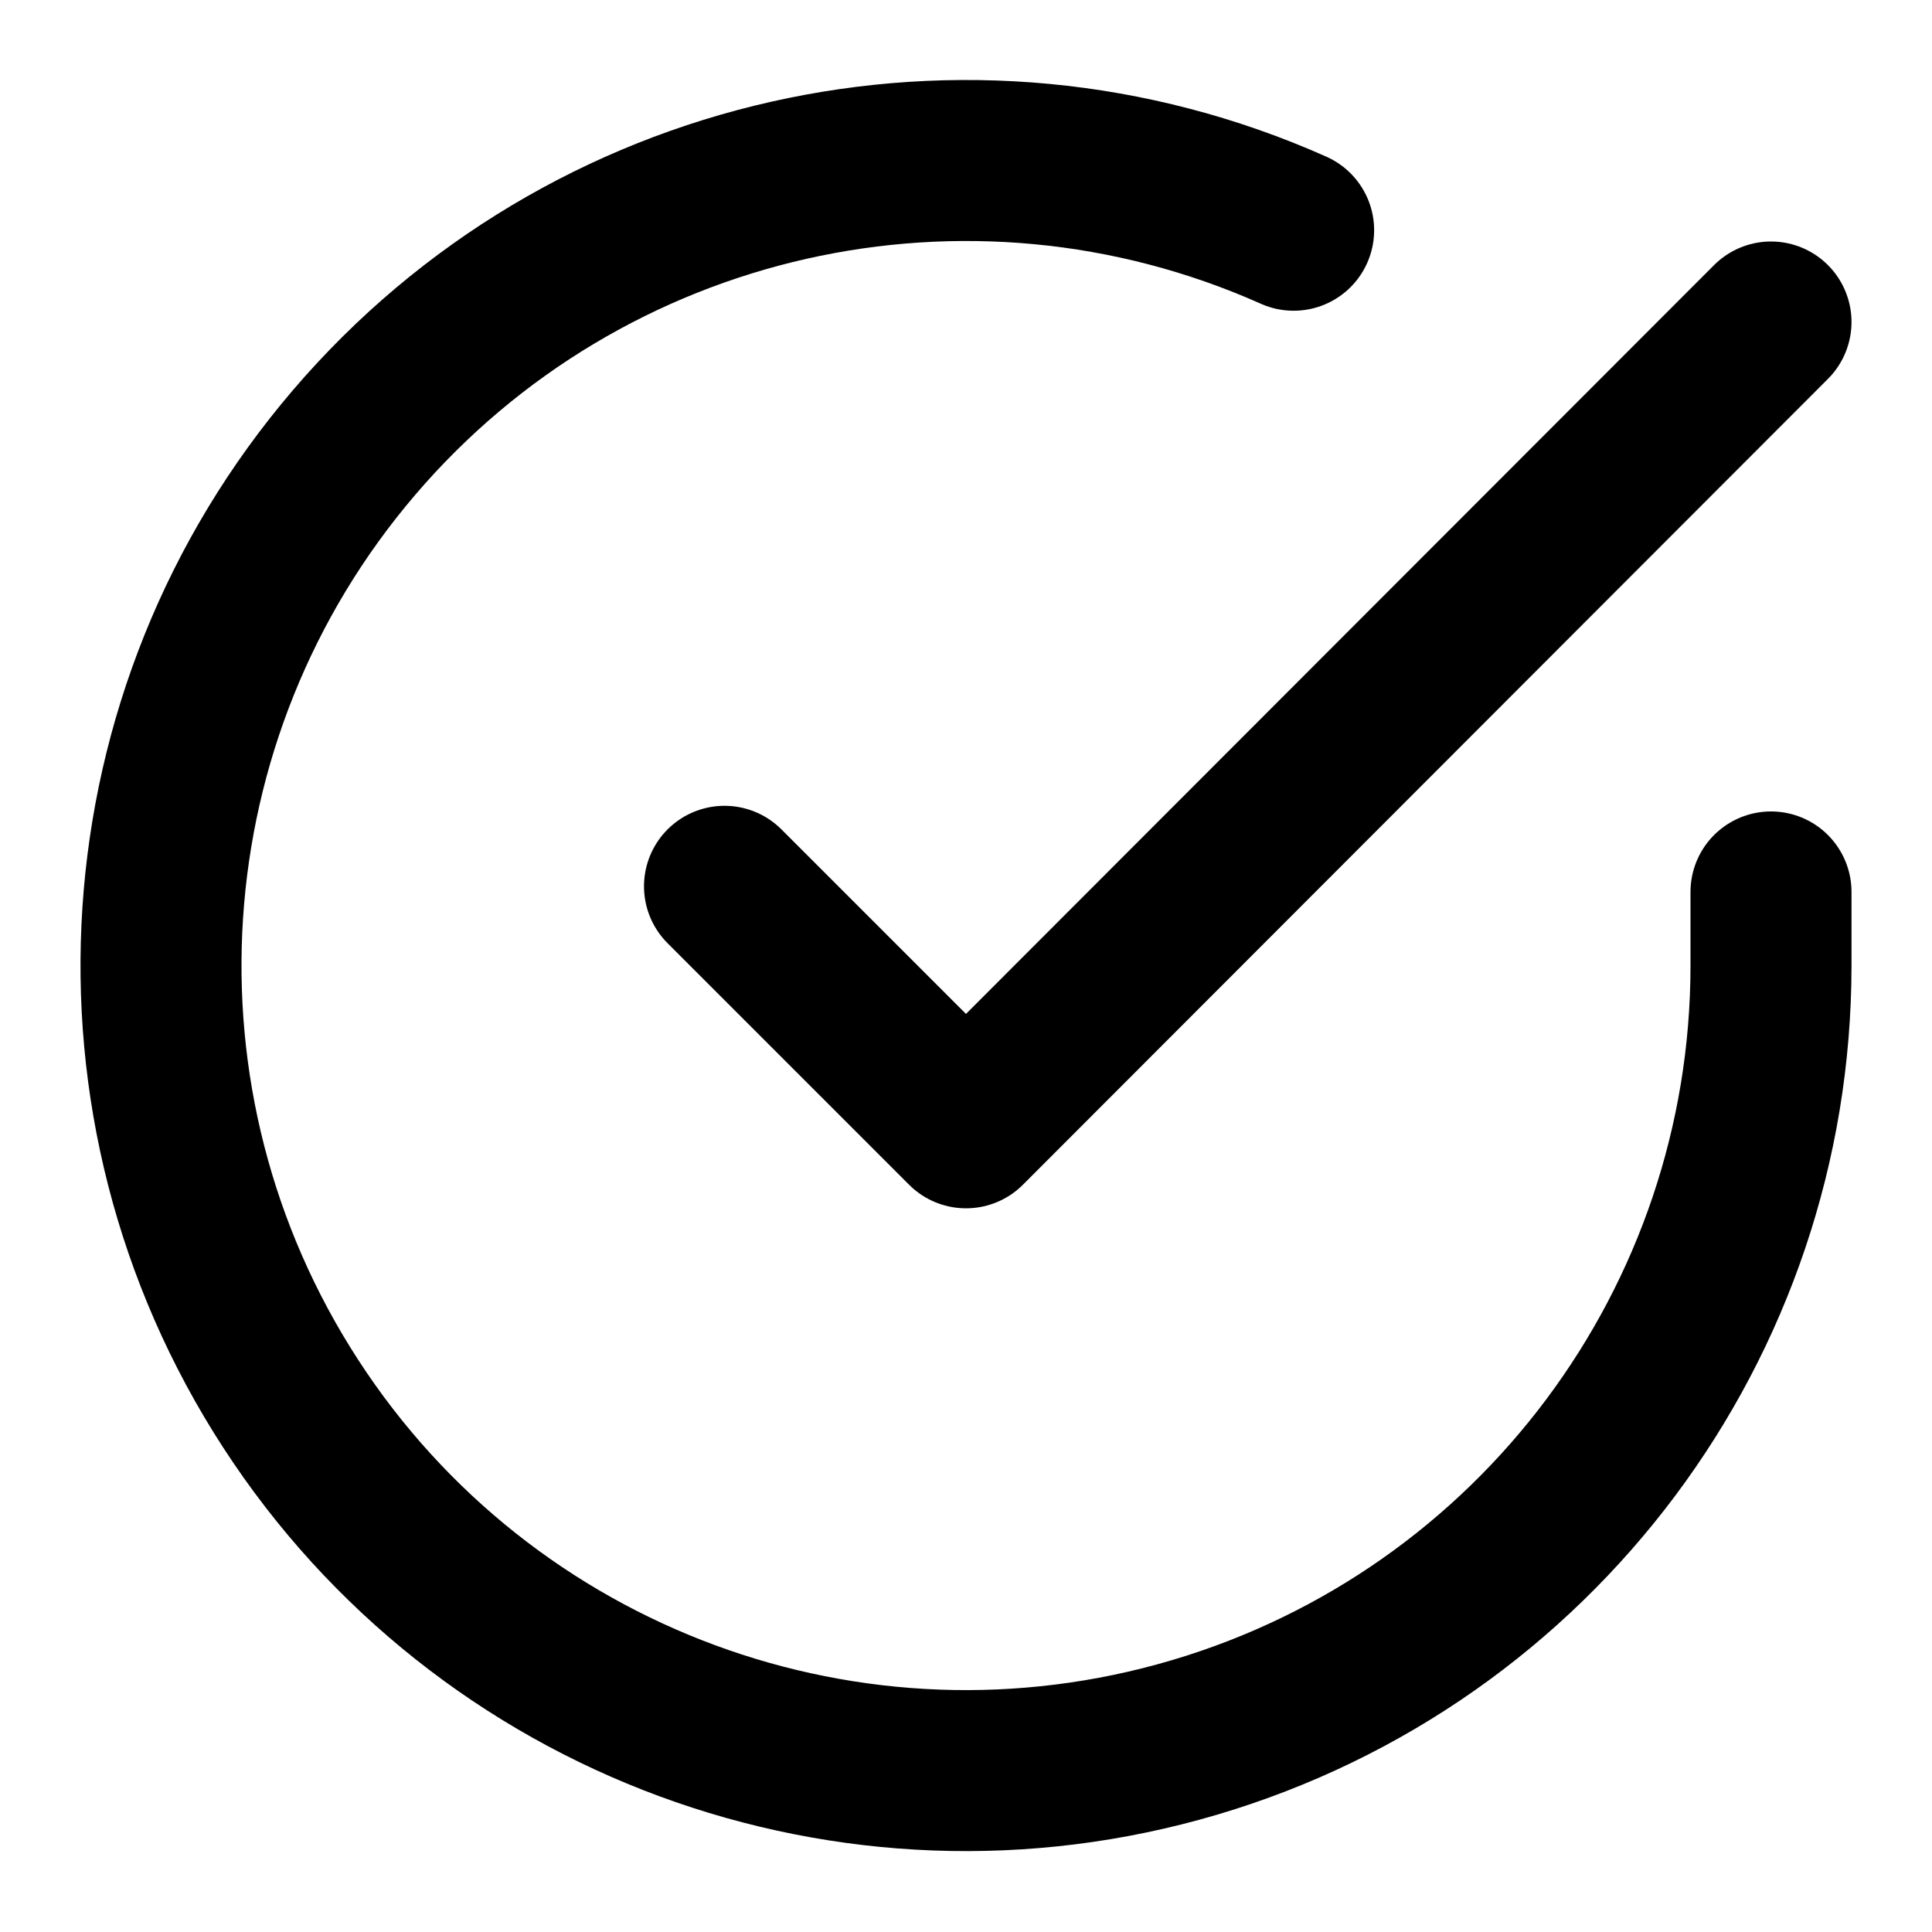
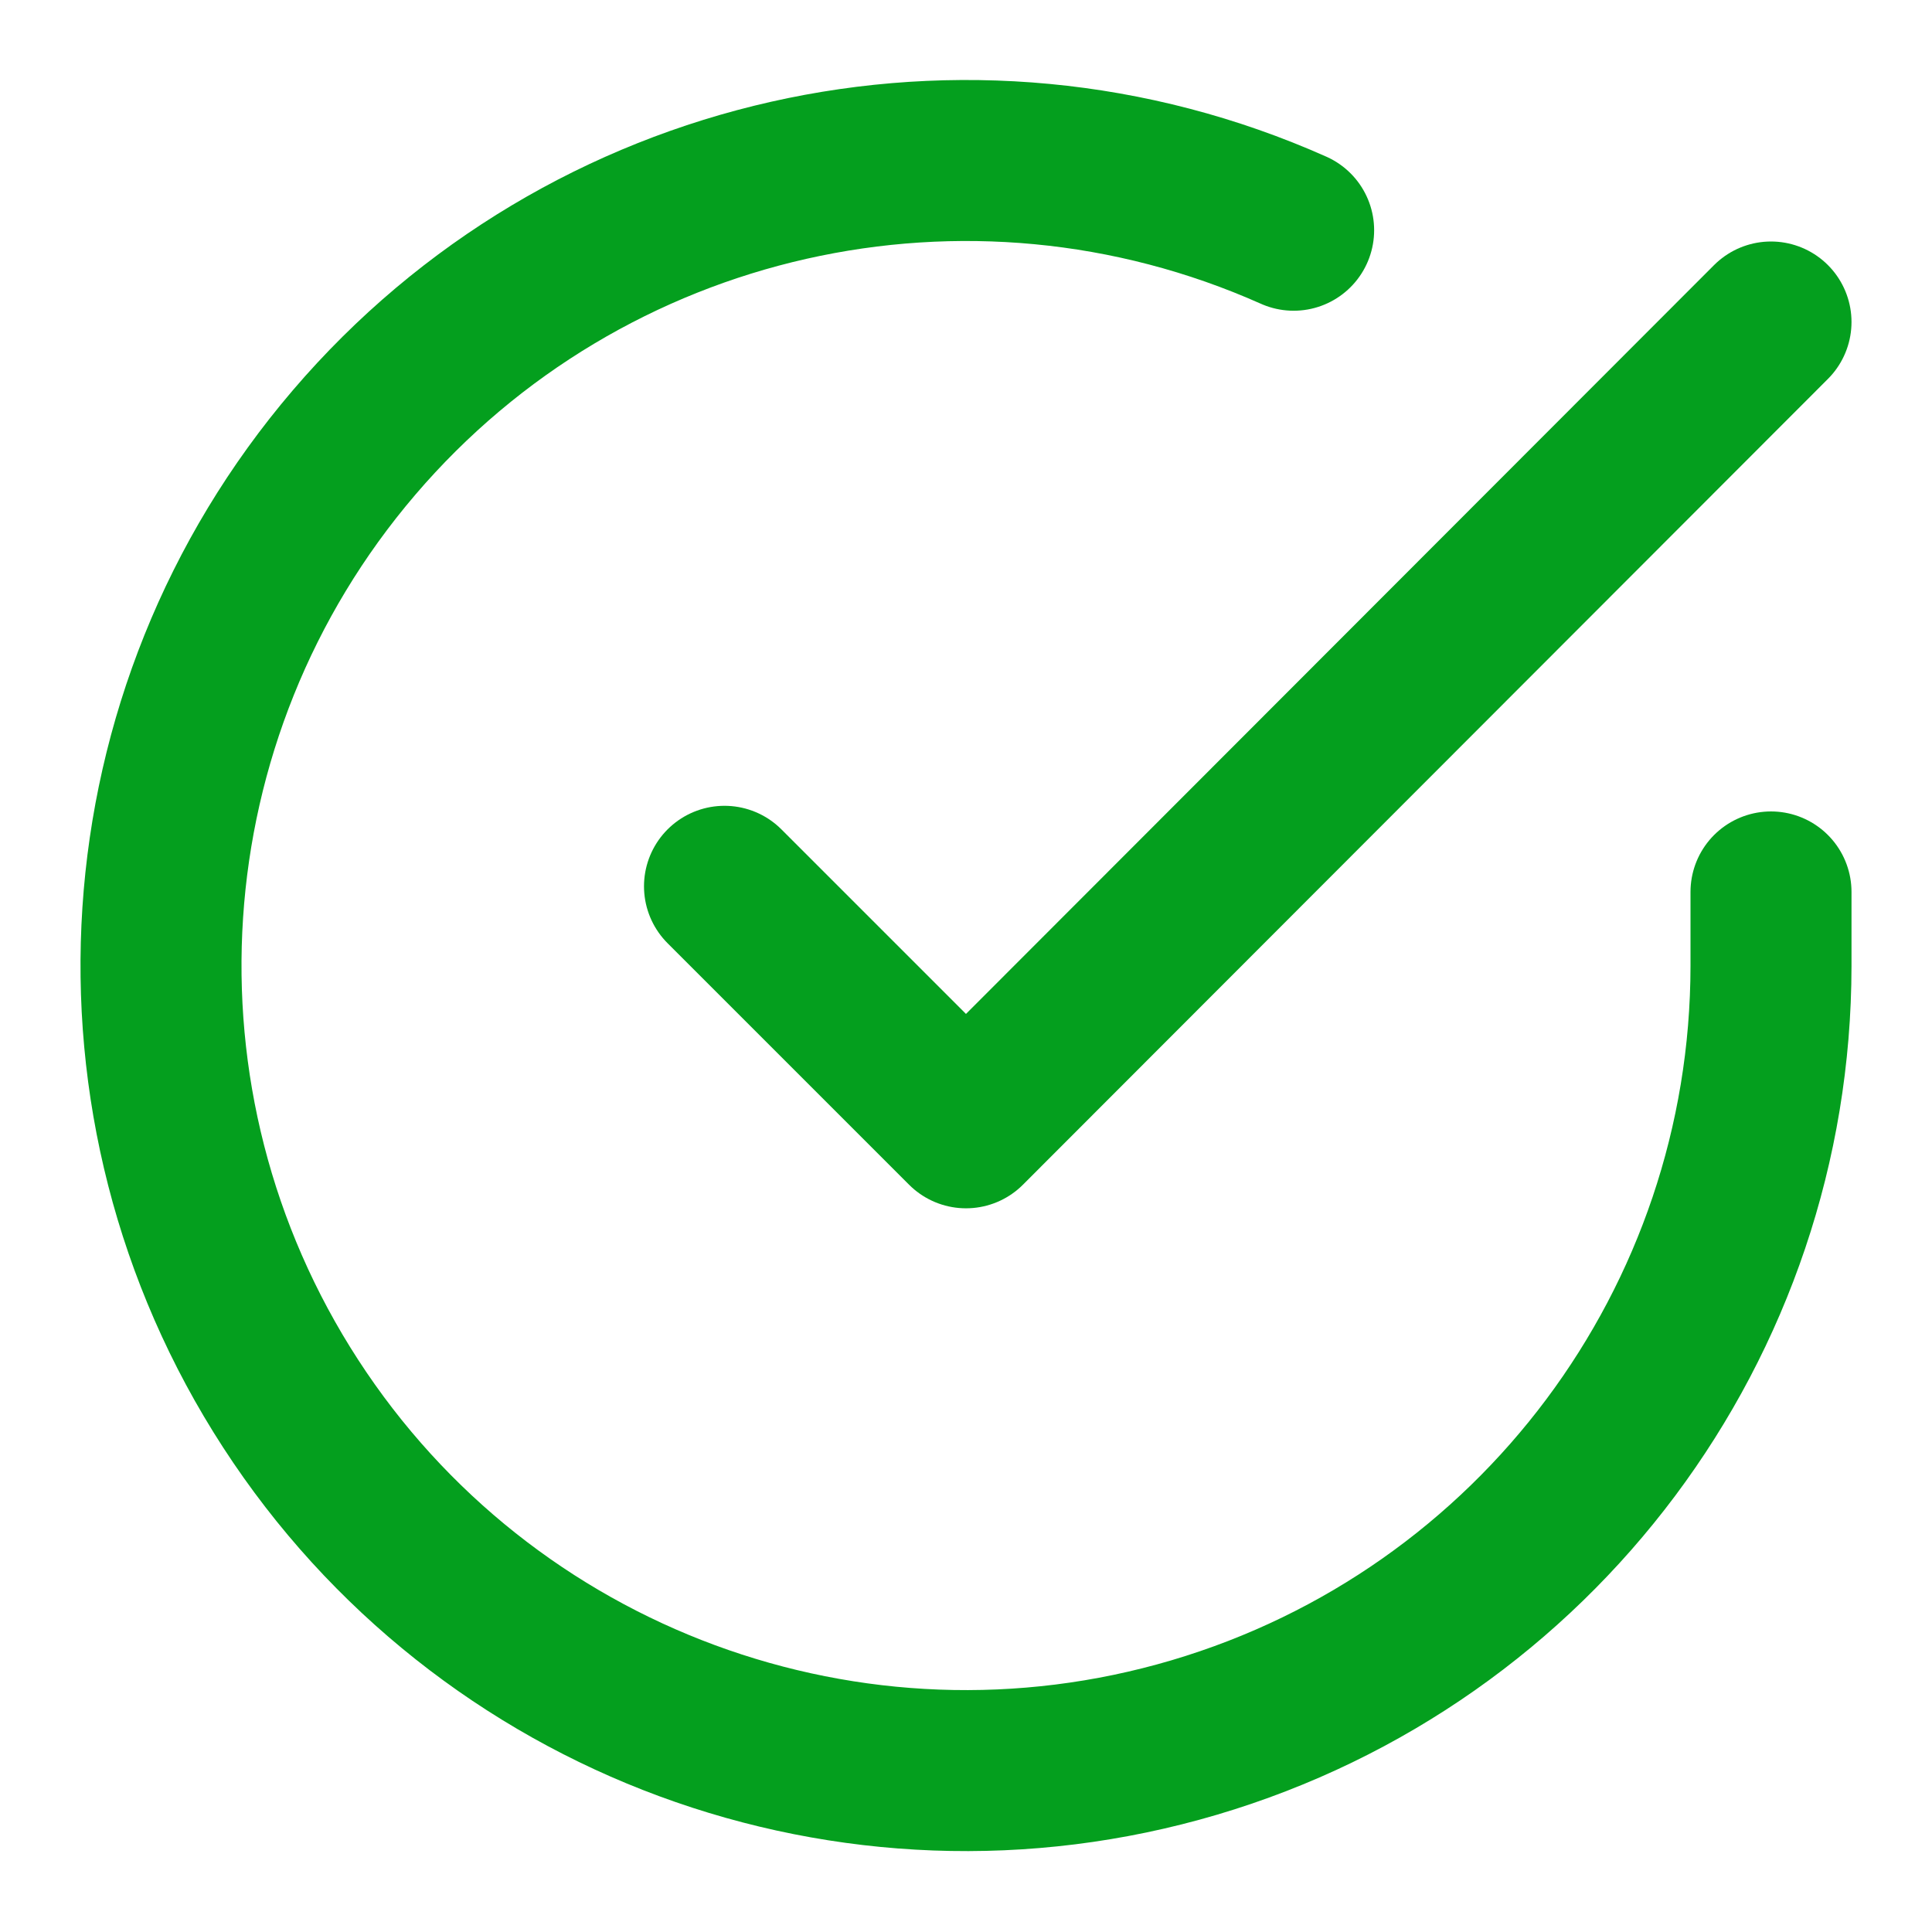
- <svg xmlns="http://www.w3.org/2000/svg" width="24" height="24" viewBox="0 0 24 24" fill="none" stroke="currentColor" stroke-width="2" stroke-linecap="round" stroke-linejoin="round" class="feather feather-check-circle">
+ <svg xmlns="http://www.w3.org/2000/svg" width="24" height="24" viewBox="0 0 24 24" fill="none" stroke="#049f1e" stroke-width="2" stroke-linecap="round" stroke-linejoin="round" class="feather feather-check-circle">
  <path d="M22 11.08V12a10 10 0 1 1-5.93-9.14" />
  <polyline points="22 4 12 14.01 9 11.01" />
</svg>
